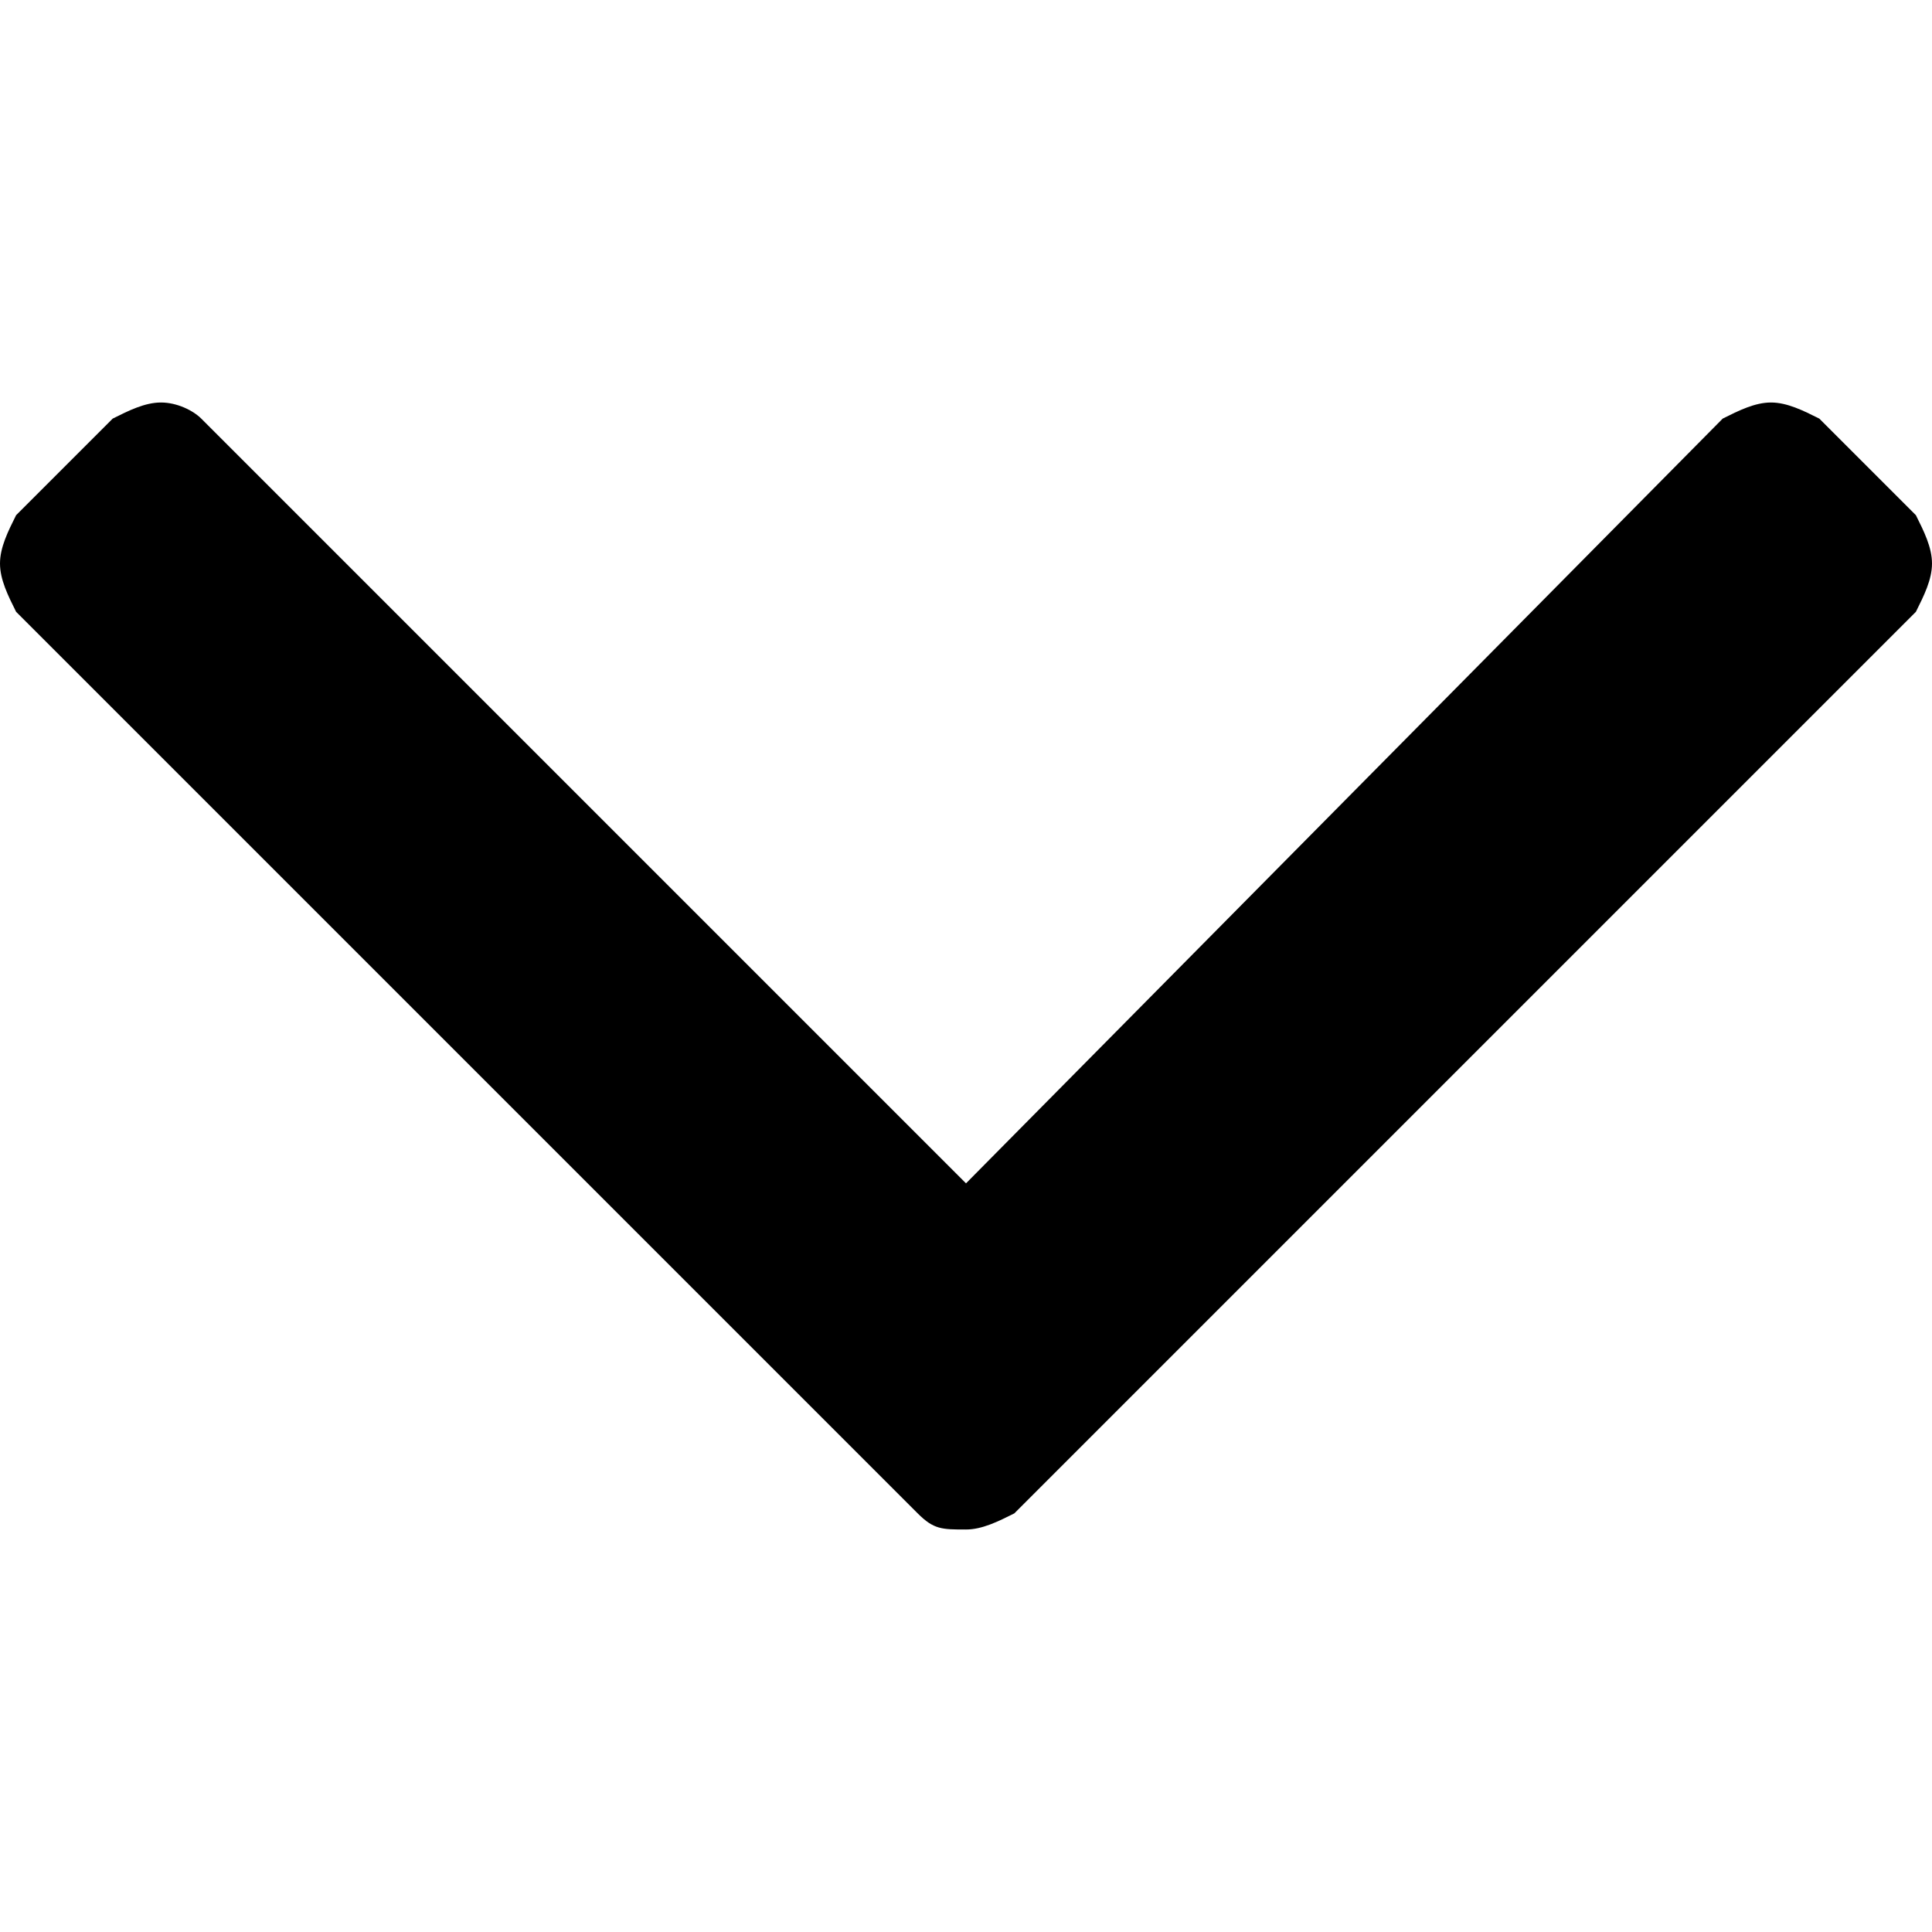
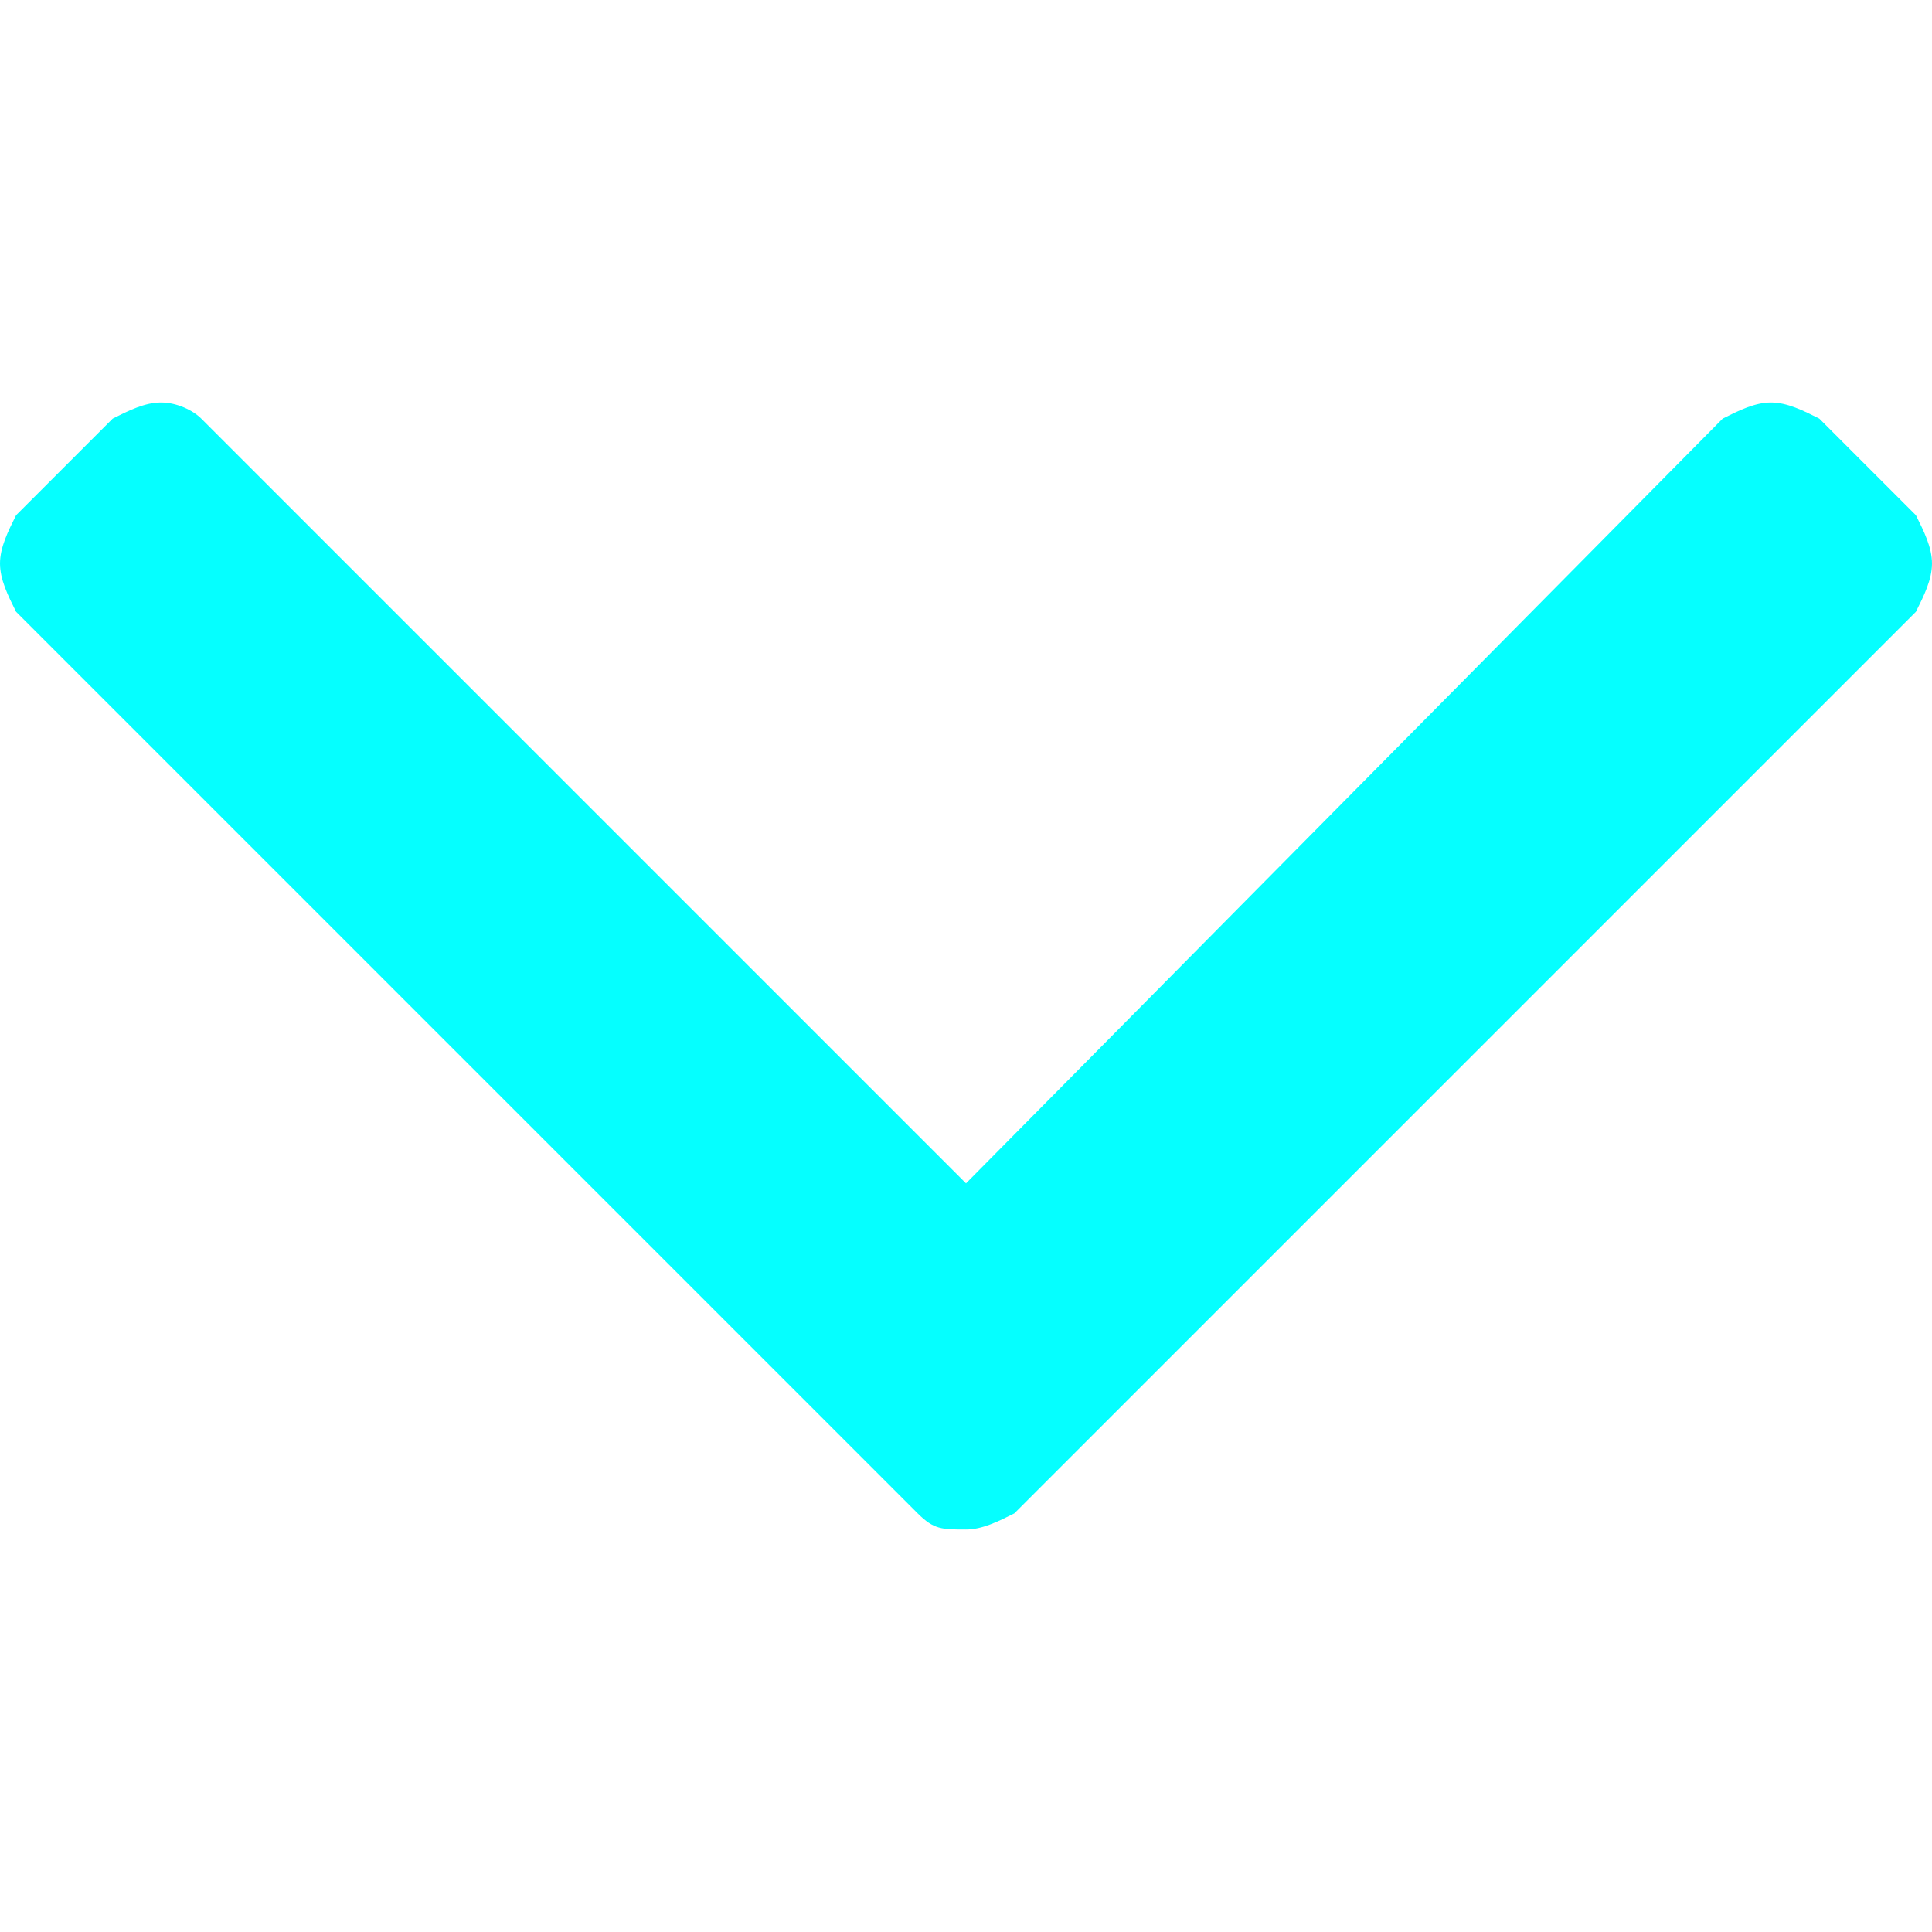
<svg xmlns="http://www.w3.org/2000/svg" version="1.1" id="Capa_1" x="0px" y="0px" viewBox="0 0 24 24" style="enable-background:new 0 0 24 24;" xml:space="preserve">
+   <style type="text/css">
+ 	.st0{fill:#05FFFF;}
+ </style>
  <g>
-     <path d="M23.8,6.4l-1.2-1.2C22.4,5.1,22.2,5,22,5c-0.2,0-0.4,0.1-0.6,0.2L12,14.7L2.5,5.2C2.4,5.1,2.2,5,2,5C1.8,5,1.6,5.1,1.4,5.2   L0.2,6.4C0.1,6.6,0,6.8,0,7c0,0.2,0.1,0.4,0.2,0.6l11.2,11.2c0.2,0.2,0.3,0.2,0.6,0.2c0.2,0,0.4-0.1,0.6-0.2L23.8,7.6   C23.9,7.4,24,7.2,24,7C24,6.8,23.9,6.6,23.8,6.4z" />
+     <path class="st0" d="M23.8,6.4l-1.2-1.2C22.4,5.1,22.2,5,22,5s-0.4,0.1-0.6,0.2L12,14.7L2.5,5.2C2.4,5.1,2.2,5,2,5S1.6,5.1,1.4,5.2   L0.2,6.4C0.1,6.6,0,6.8,0,7s0.1,0.4,0.2,0.6l11.2,11.2C11.6,19,11.7,19,12,19c0.2,0,0.4-0.1,0.6-0.2L23.8,7.6C23.9,7.4,24,7.2,24,7   S23.9,6.6,23.8,6.4z" />
  </g>
</svg>
